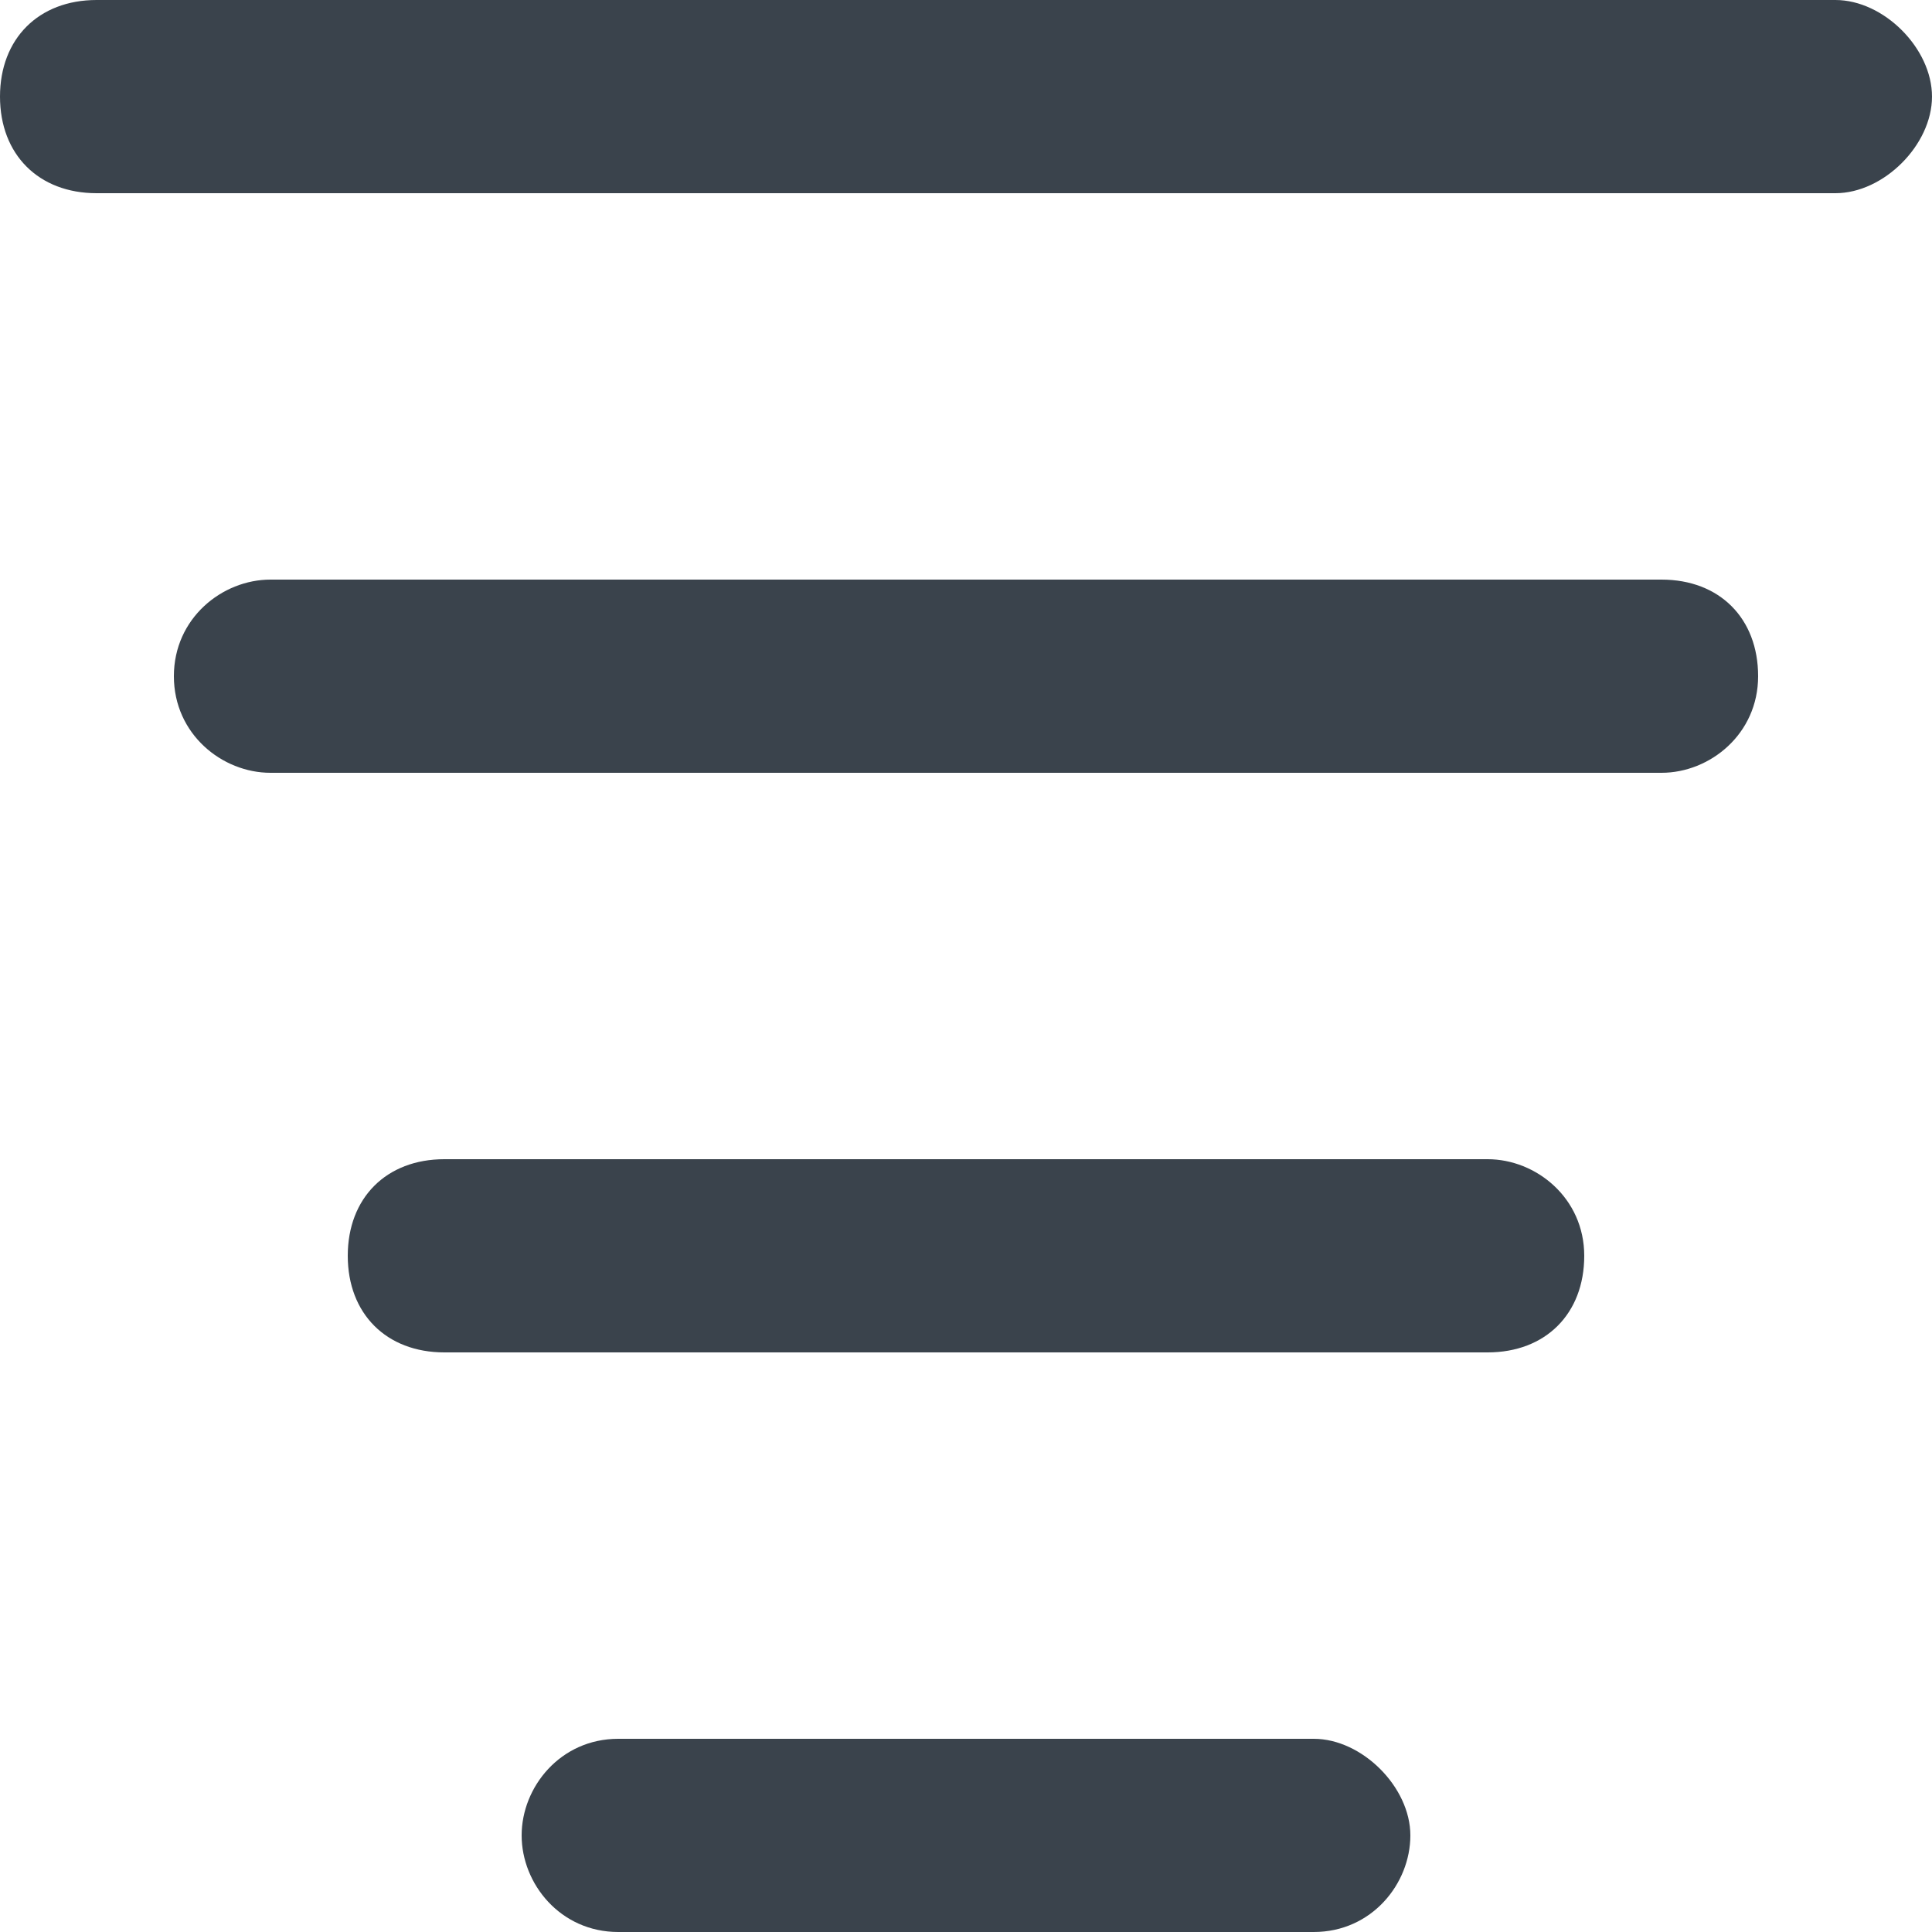
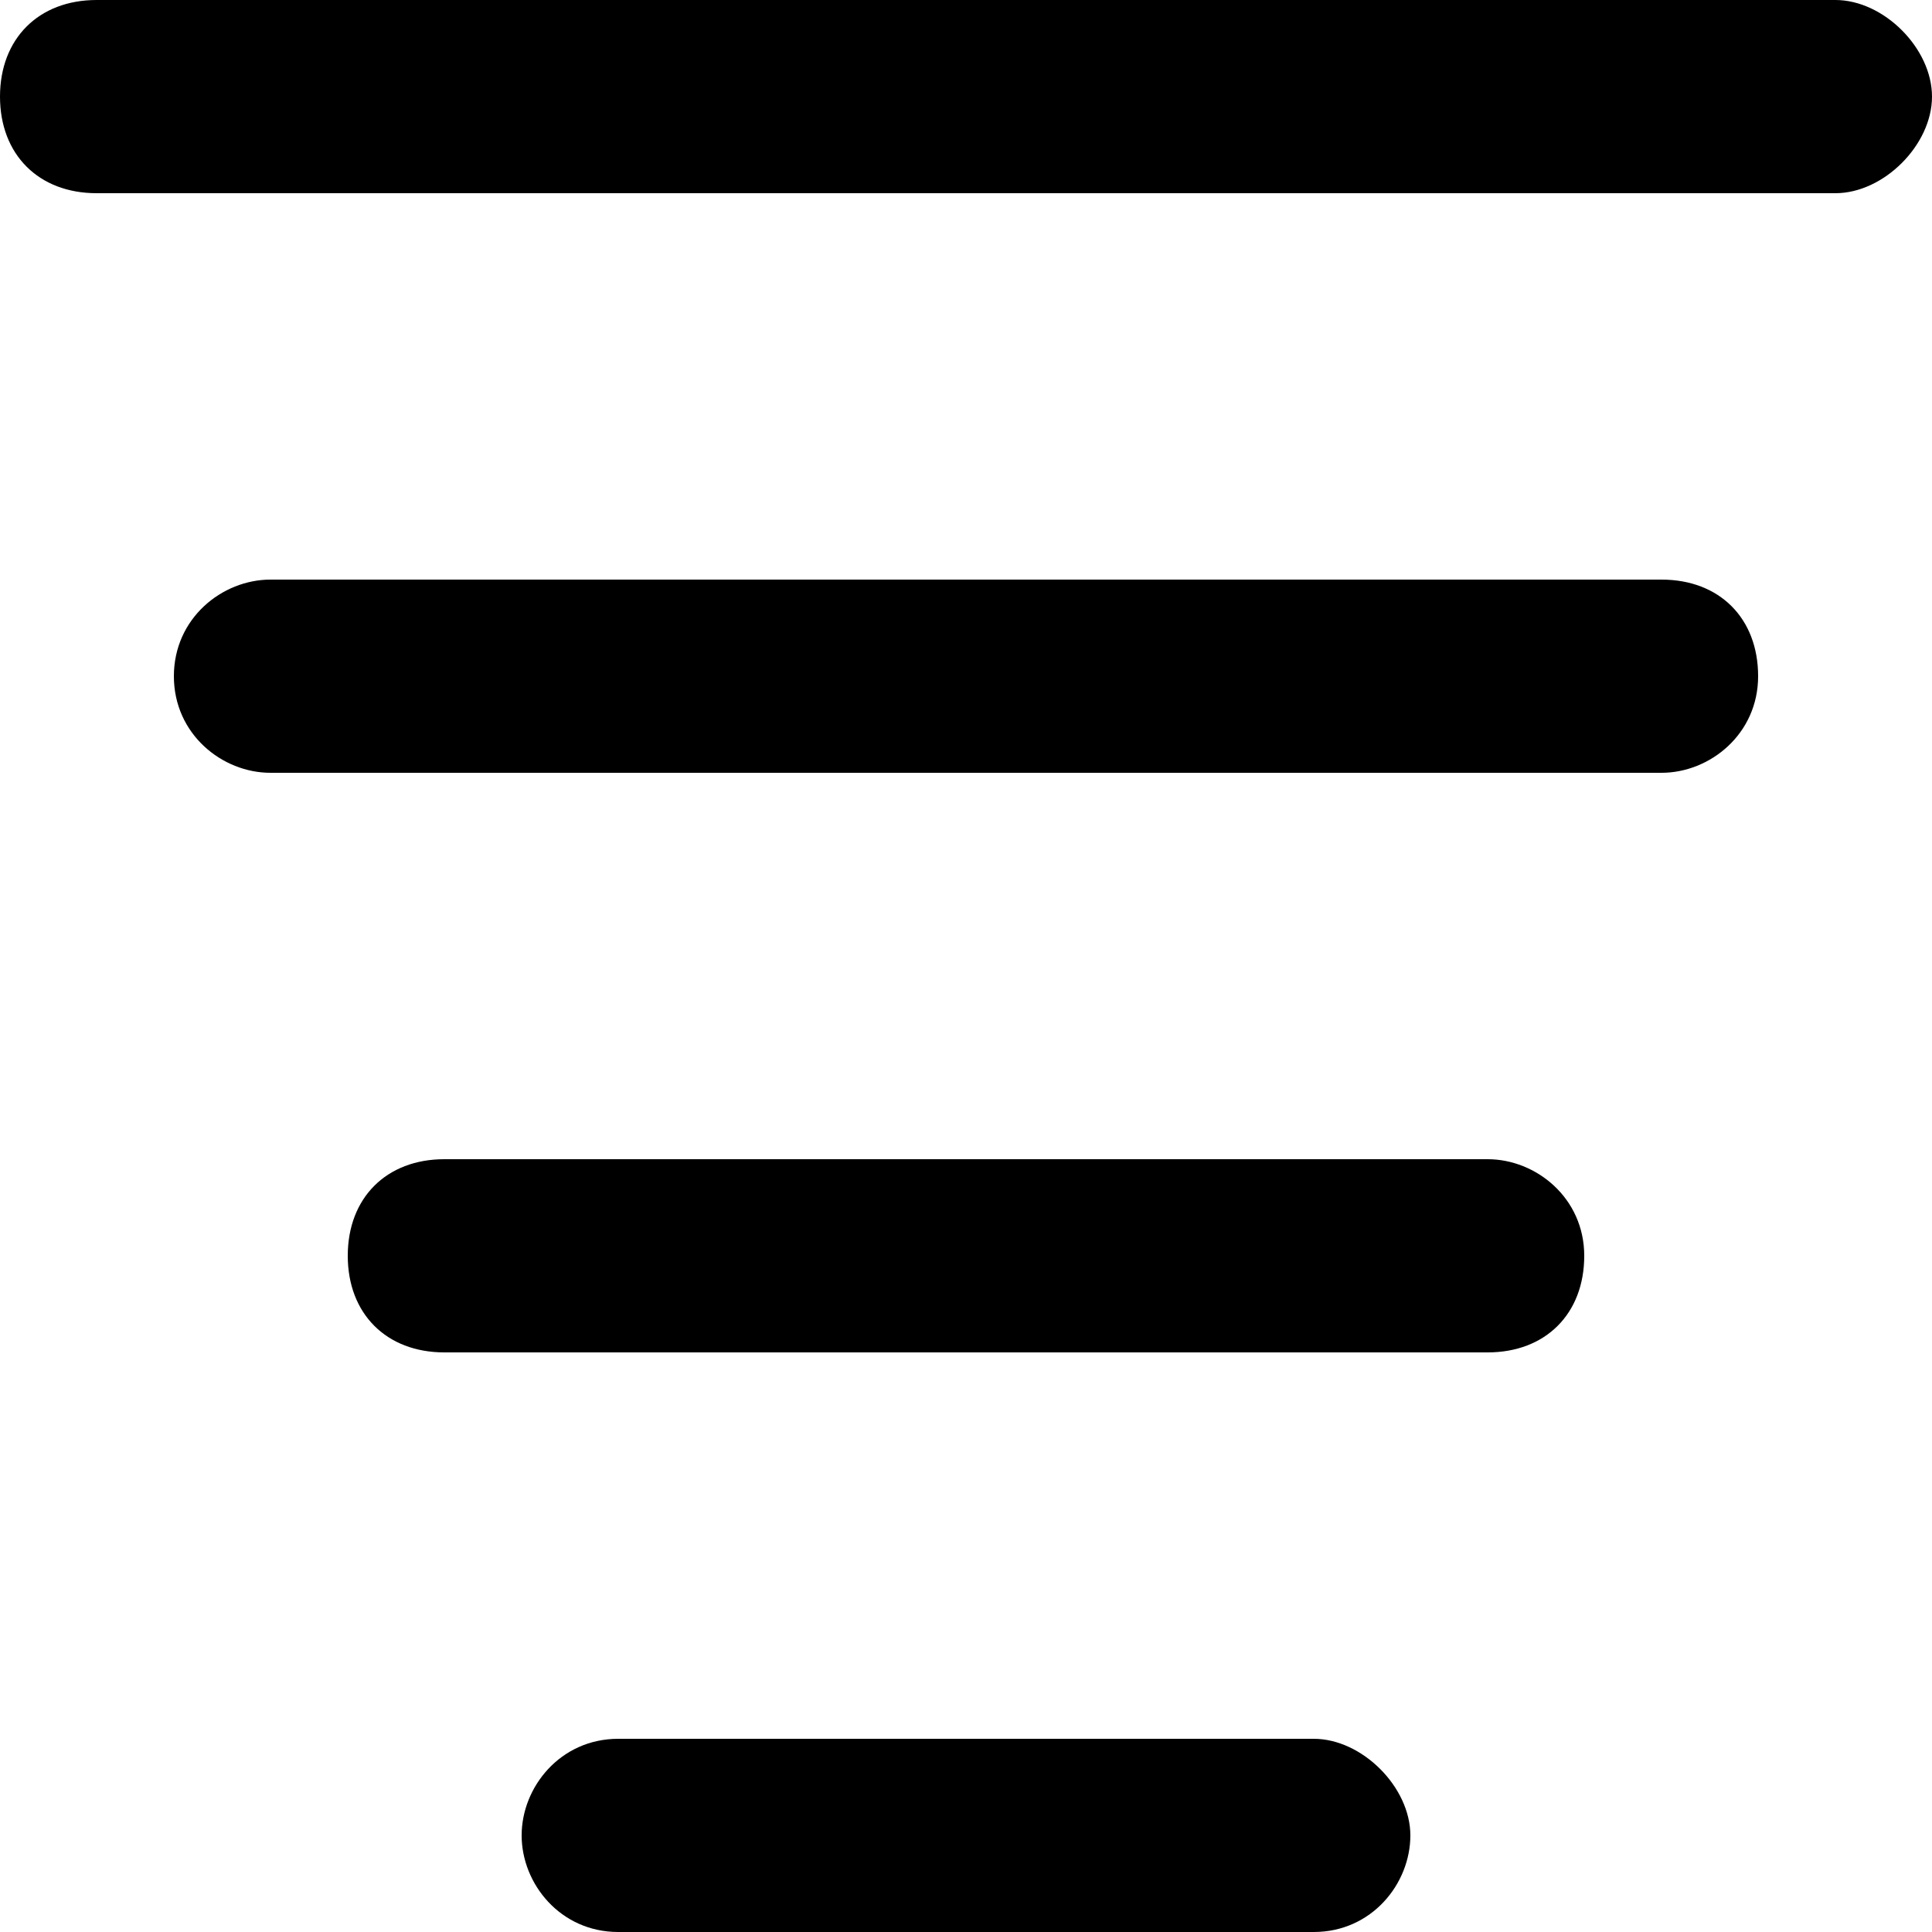
- <svg xmlns="http://www.w3.org/2000/svg" version="1.1" id="Calque_1" x="0px" y="0px" viewBox="0 0 20 20" style="enable-background:new 0 0 20 20;" xml:space="preserve">
-   <style type="text/css">
- 	.st0{fill:#3A434C;}
- </style>
-   <path class="st0" d="M19,0H1C0.4,0,0,0.4,0,1s0.4,1,1,1h18c0.5,0,1-0.5,1-1S19.5,0,19,0z" />
-   <path class="st0" d="M17.2,6H2.8c-0.5,0-1,0.4-1,1s0.5,1,1,1h14.4c0.5,0,1-0.4,1-1C18.2,6.4,17.8,6,17.2,6z" />
-   <path class="st0" d="M15.4,12H4.6c-0.6,0-1,0.4-1,1s0.4,1,1,1h10.8c0.6,0,1-0.4,1-1S15.9,12,15.4,12z" />
-   <path class="st0" d="M13.6,18H6.4c-0.6,0-1,0.5-1,1s0.4,1,1,1h7.2c0.6,0,1-0.5,1-1S14.1,18,13.6,18z" />
+ <svg viewBox="0 0 20 20">
+   <path d="M19 0H1C.4 0 0 .4 0 1s.4 1 1 1h18c.5 0 1-.5 1-1s-.5-1-1-1zm-1.8 6H2.8c-.5 0-1 .4-1 1s.5 1 1 1h14.4c.5 0 1-.4 1-1s-.4-1-1-1zm-1.8 6H4.6c-.6 0-1 .4-1 1s.4 1 1 1h10.8c.6 0 1-.4 1-1s-.5-1-1-1zm-1.8 6H6.4c-.6 0-1 .5-1 1s.4 1 1 1h7.2c.6 0 1-.5 1-1s-.5-1-1-1z" />
</svg>
